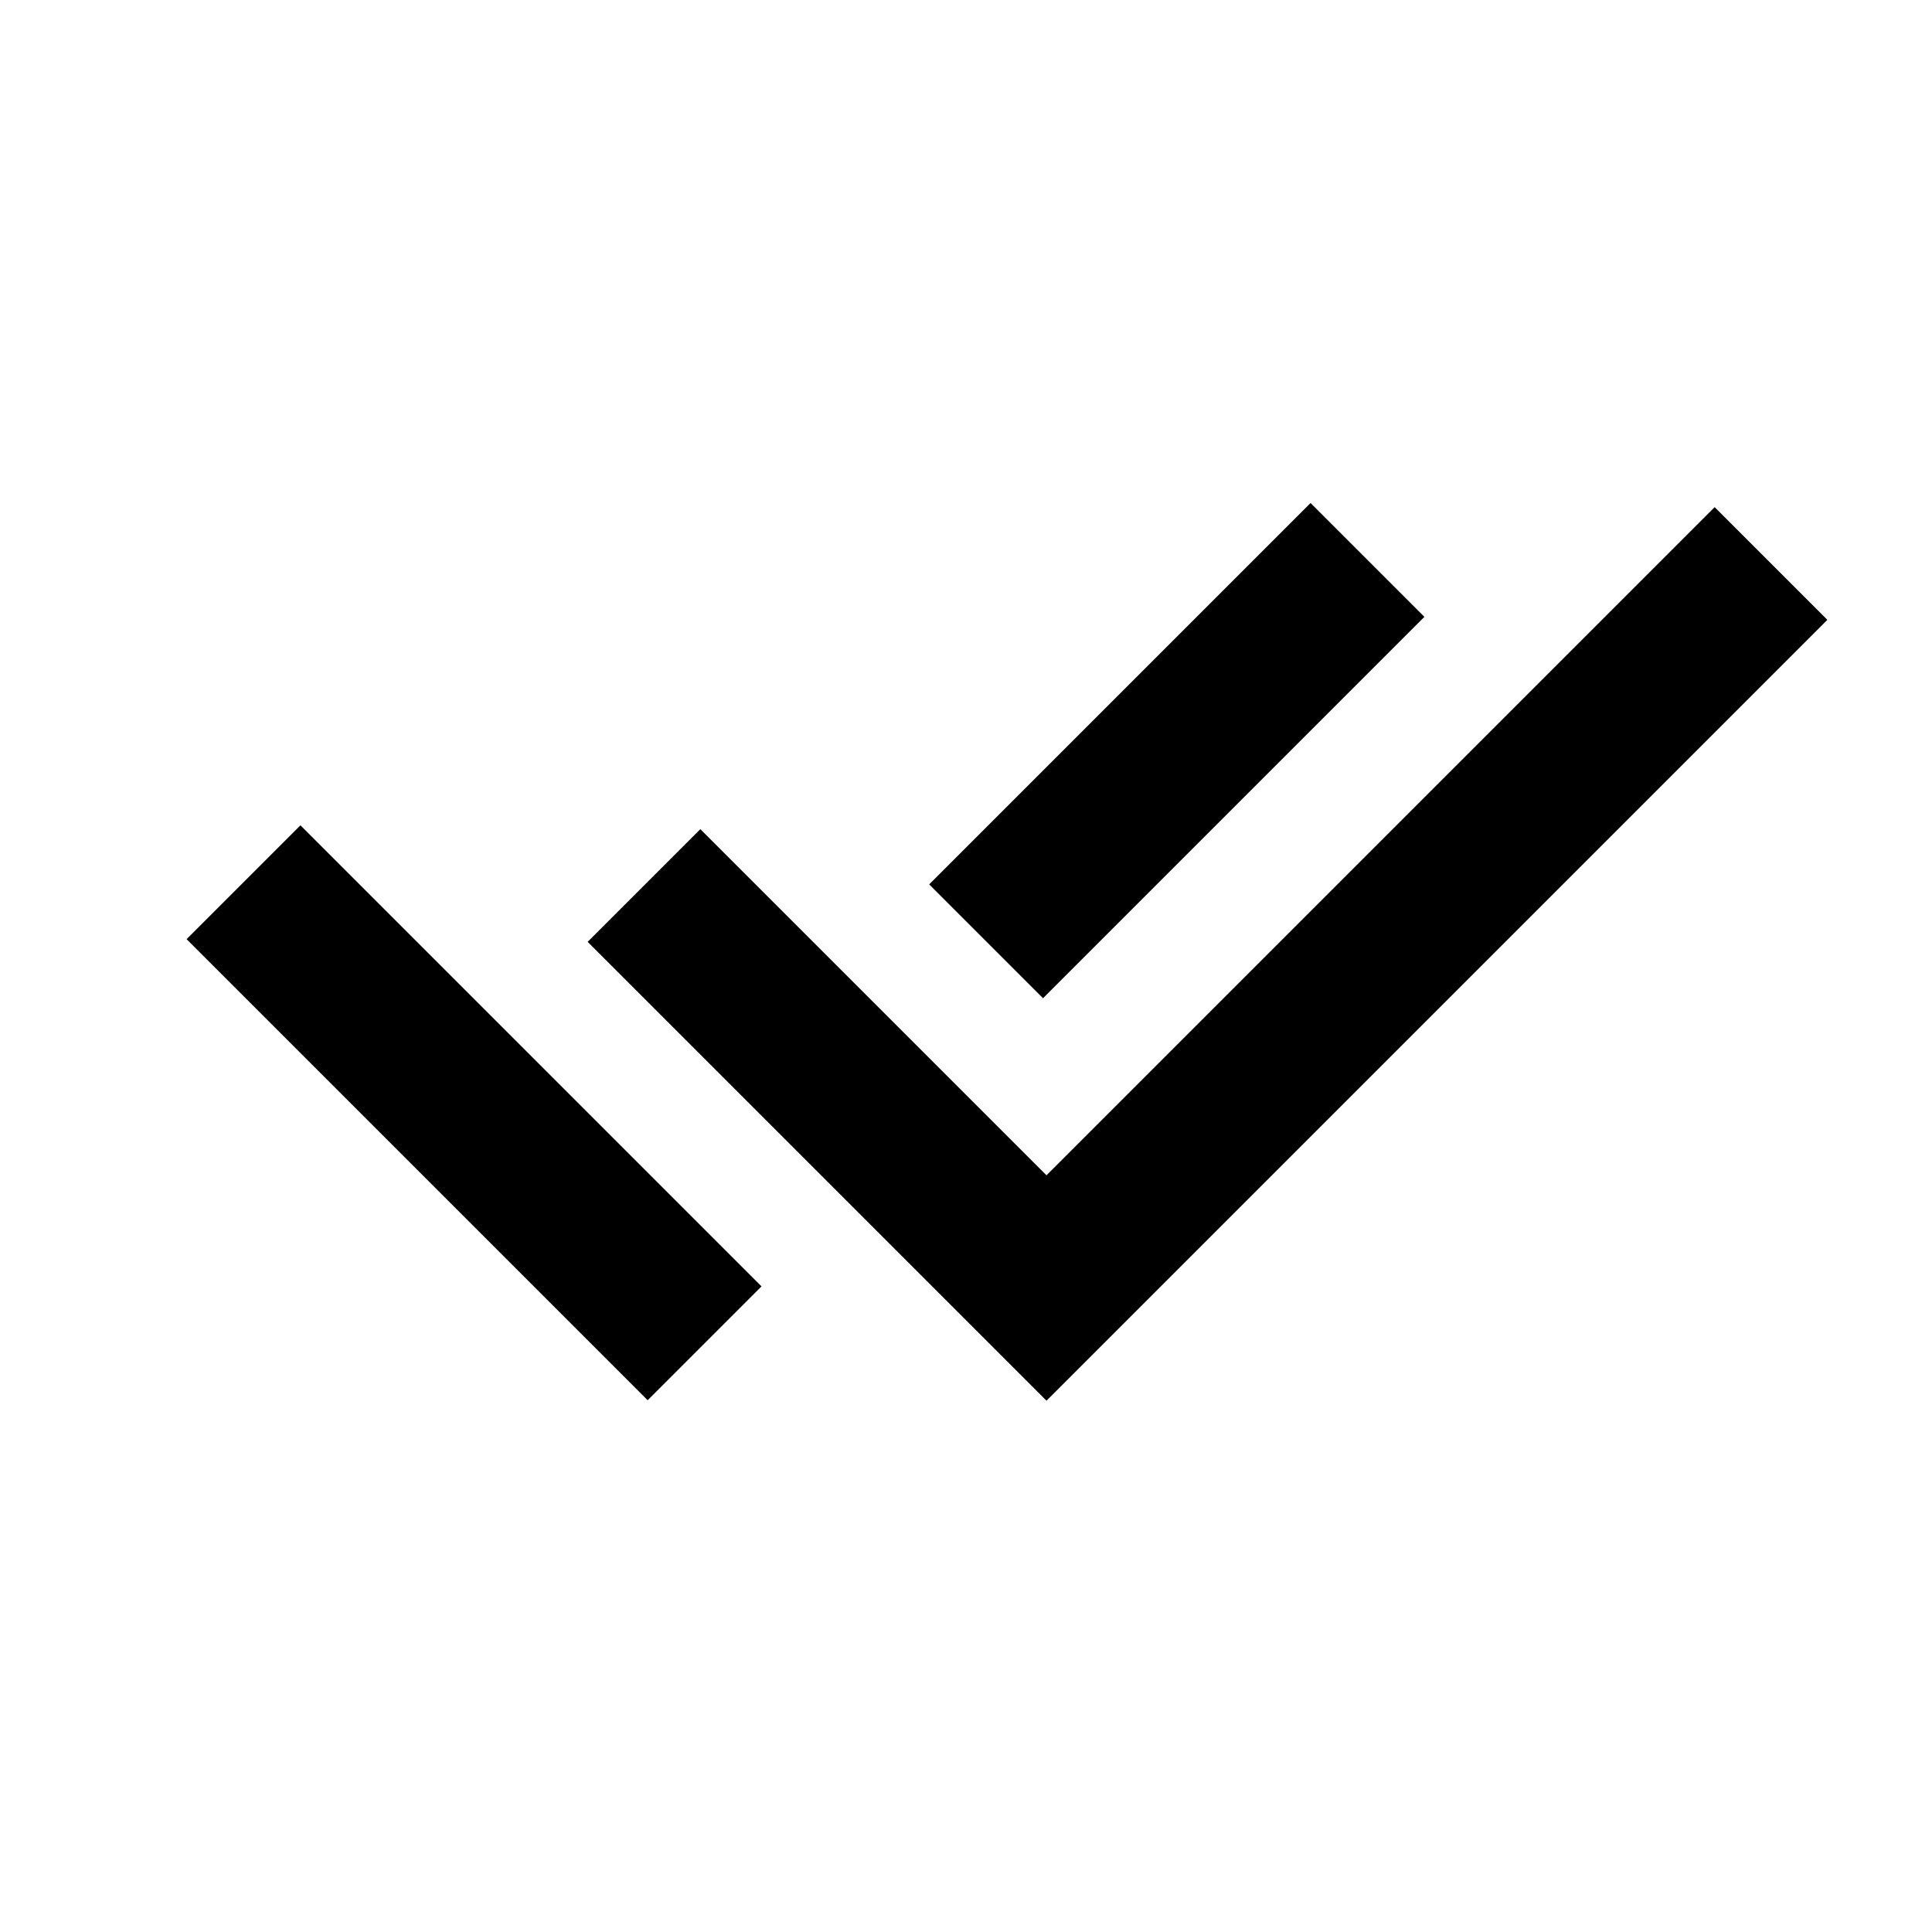
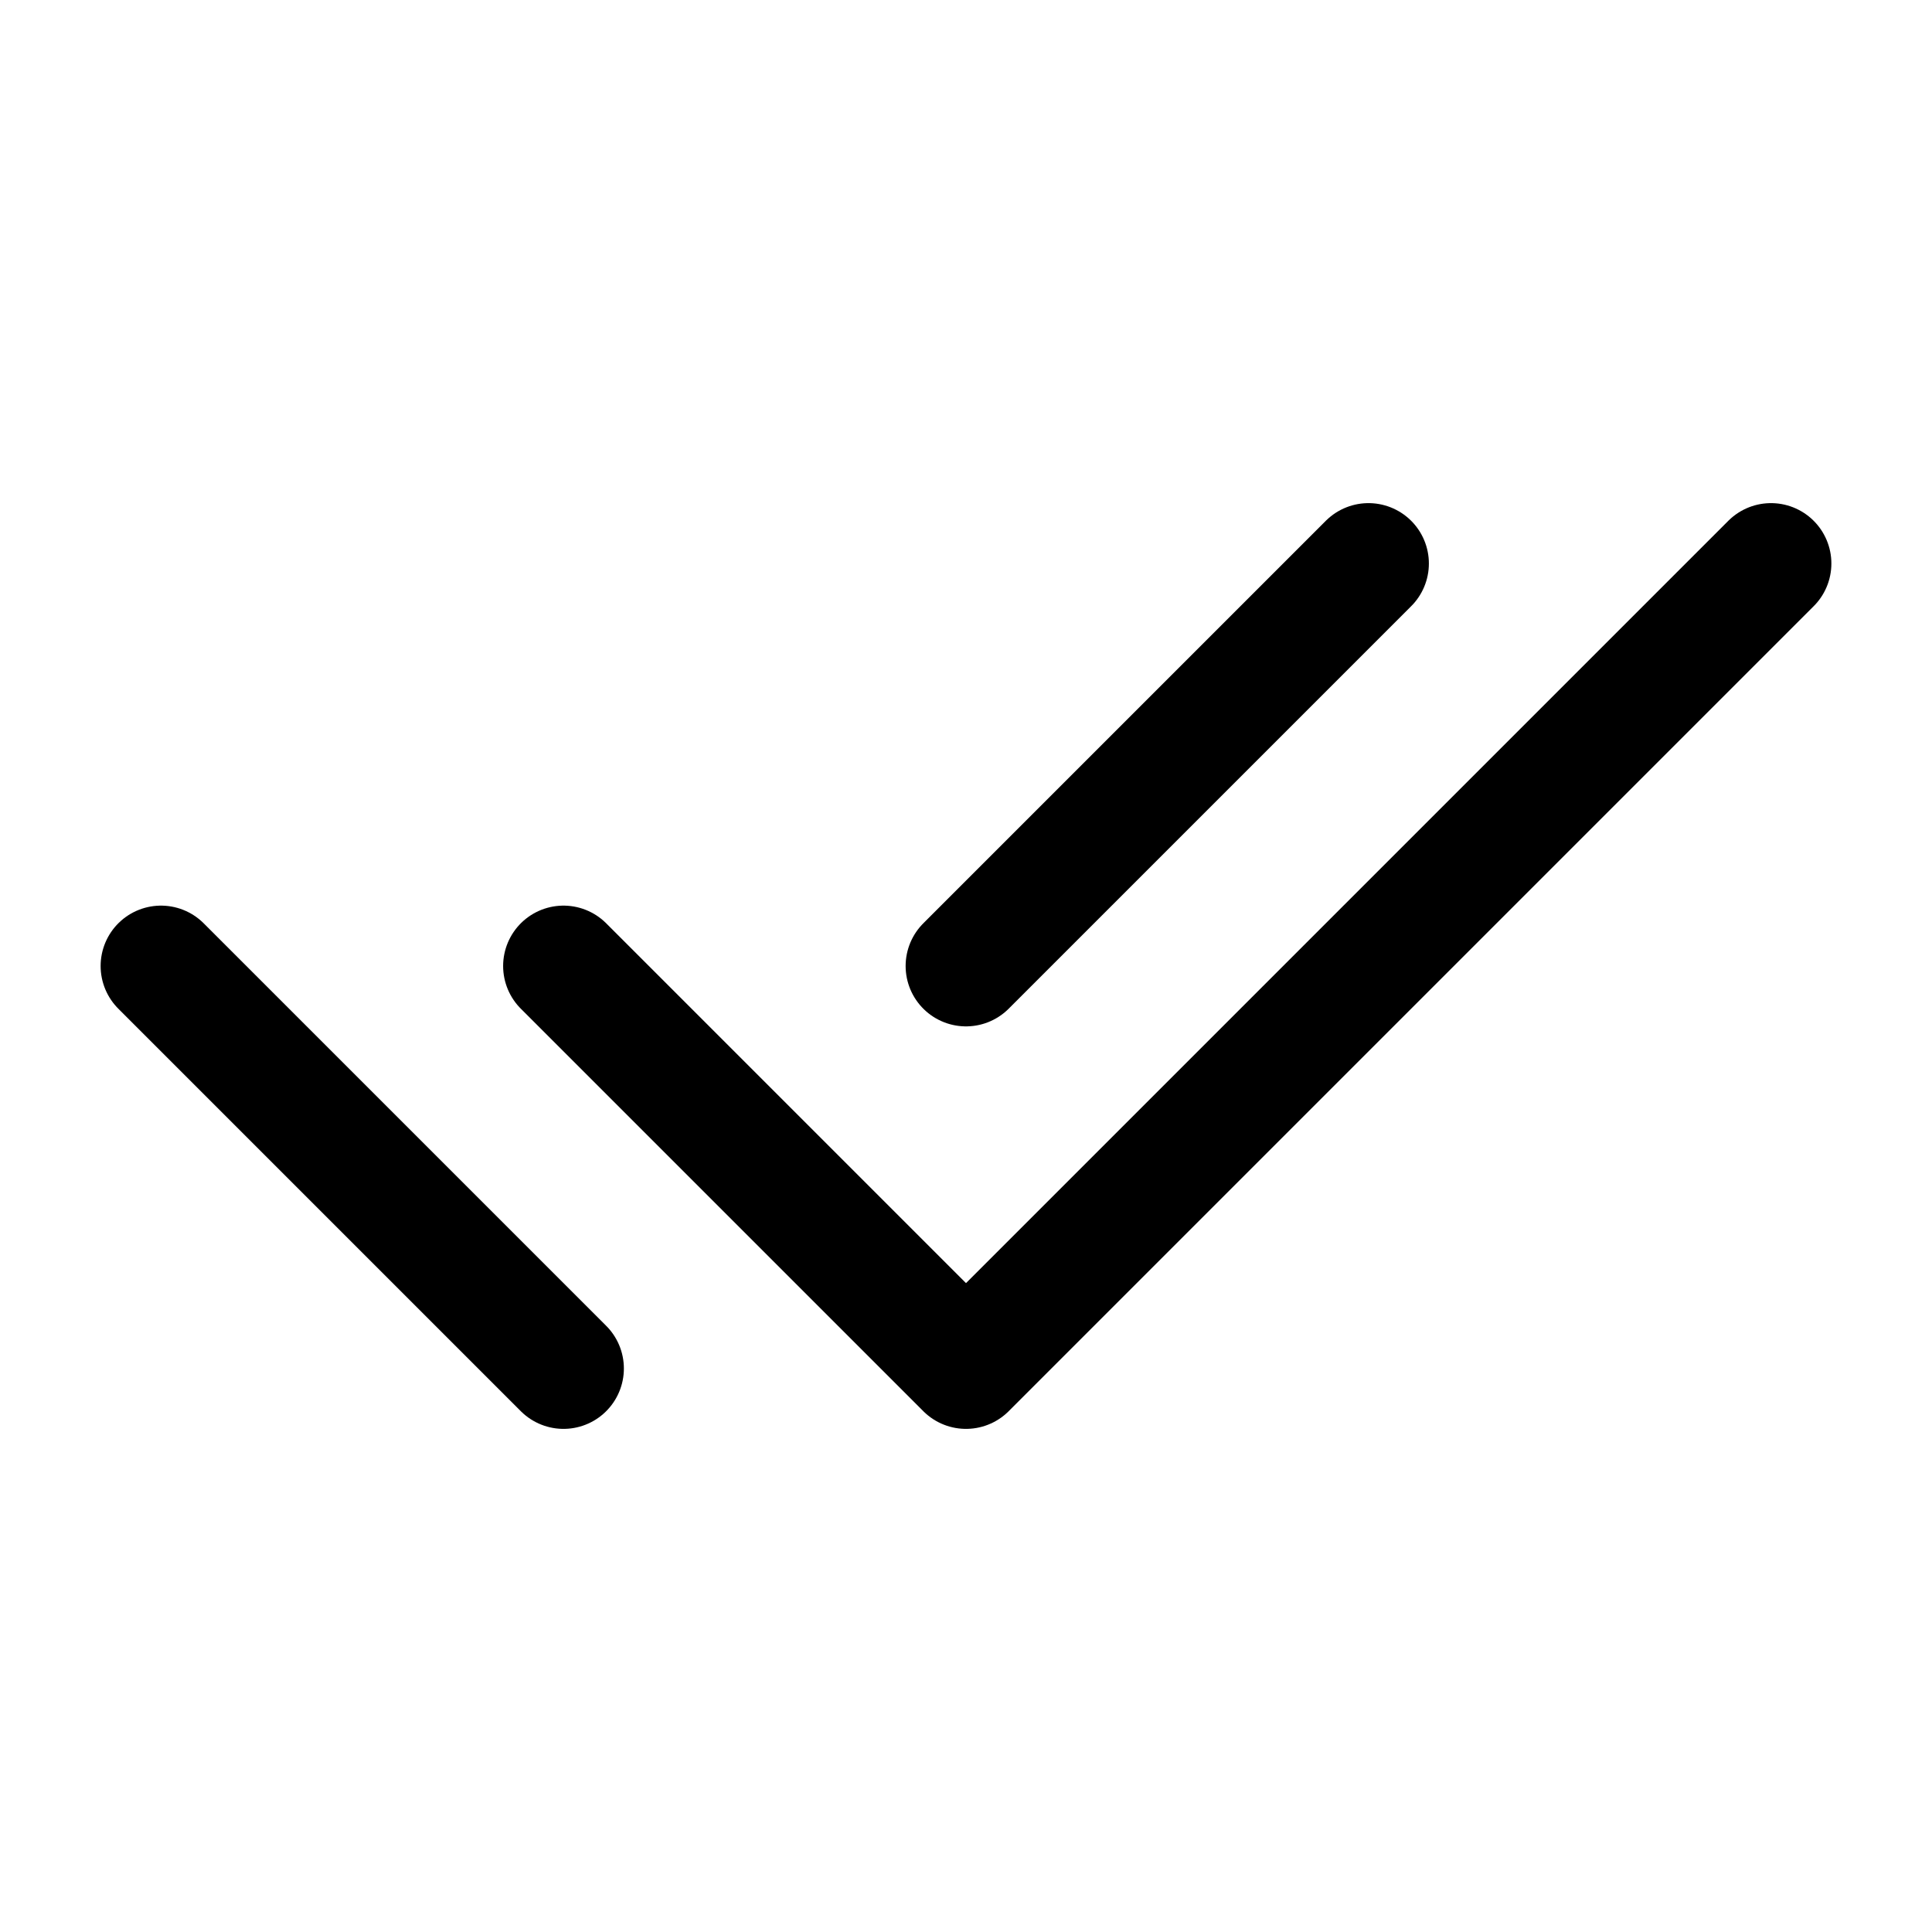
- <svg xmlns="http://www.w3.org/2000/svg" version="1.1" id="Layer_1" x="0px" y="0px" viewBox="0 0 24 24" enable-background="new 0 0 24 24" xml:space="preserve">
-   <g>
-     <rect x="13.6" y="6" transform="matrix(0.7071 0.7071 -0.7071 0.7071 10.9064 -7.6107)" width="2" height="6.7" />
-     <rect x="1.8" y="12.9" transform="matrix(-0.7071 -0.7071 0.7071 -0.7071 0.1967 27.7885)" width="8.1" height="2" />
-     <polygon points="21.3,6.3 13,14.6 8.7,10.3 7.3,11.7 13,17.4 22.7,7.7  " />
-   </g>
+ <svg xmlns="http://www.w3.org/2000/svg" class="icon icon-tabler icon-tabler-checks" width="24" height="24" viewBox="0 0 24 24" stroke-width="1.5" stroke="currentColor" fill="none" stroke-linecap="round" stroke-linejoin="round">
+   <path stroke="none" d="M0 0h24v24H0z" fill="none" />
+   <path d="M7 12l5 5l10 -10" />
+   <path d="M2 12l5 5m5 -5l5 -5" />
</svg>
